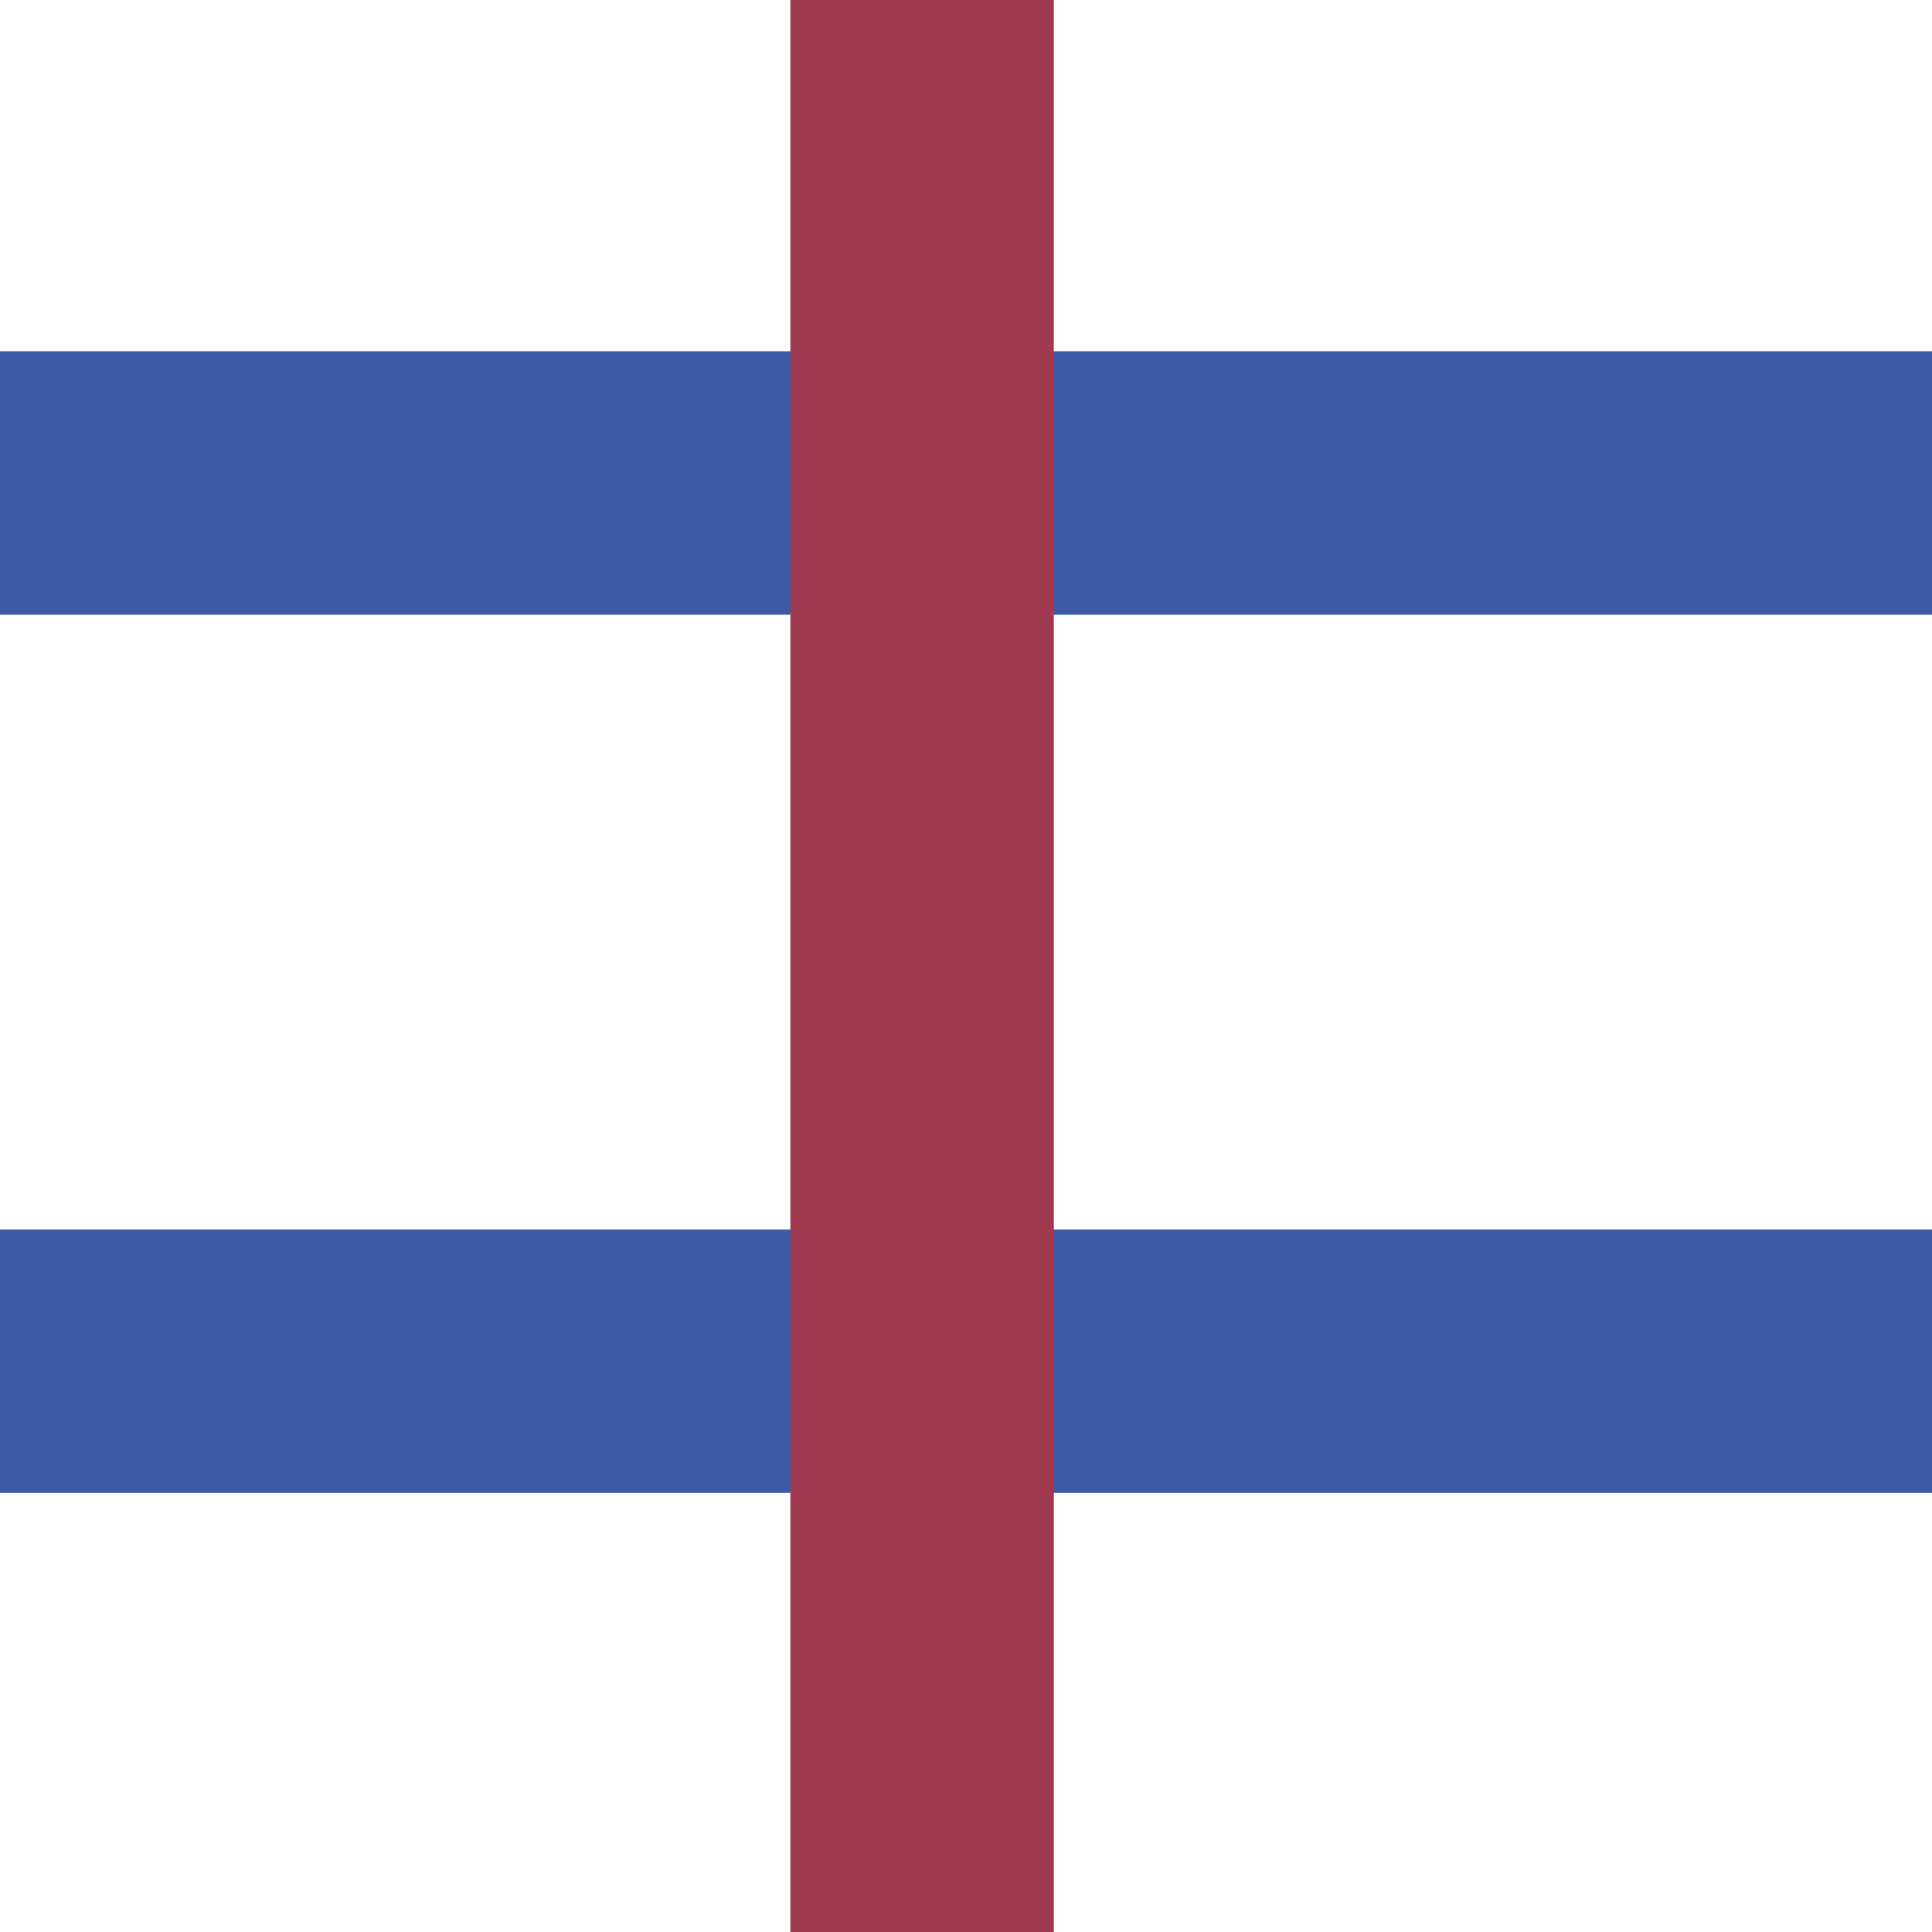
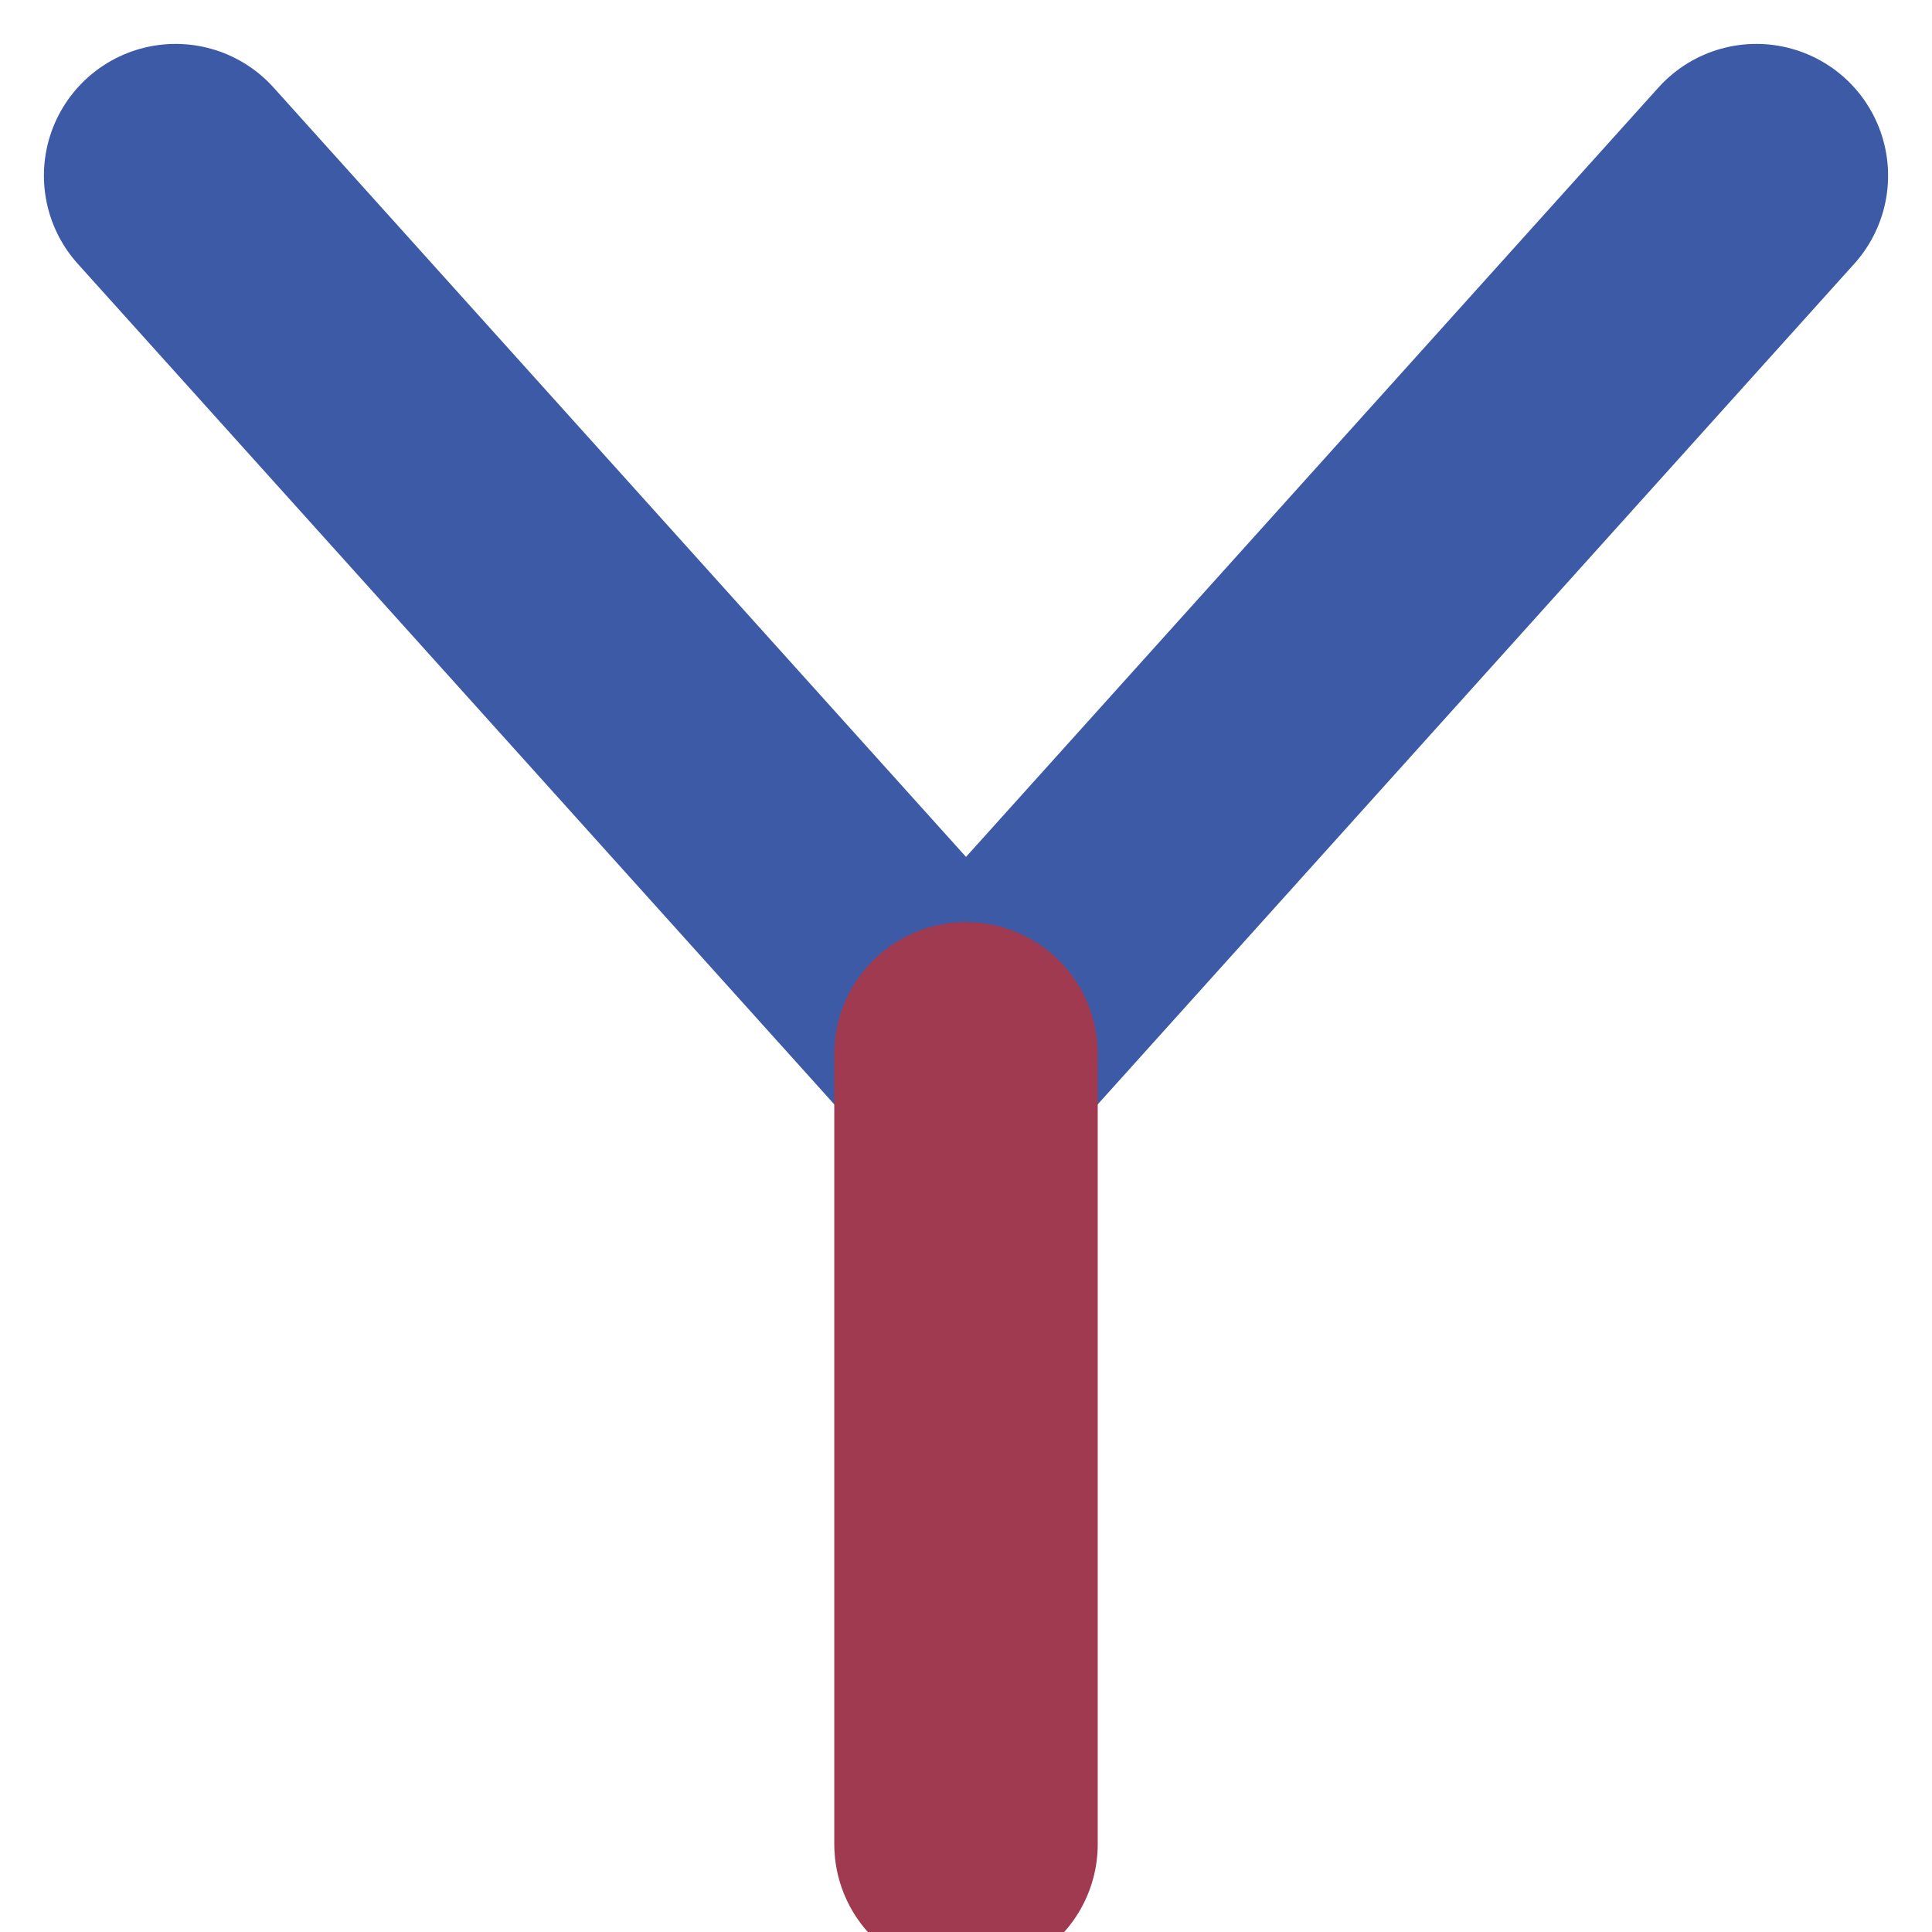
<svg xmlns="http://www.w3.org/2000/svg" viewBox="0 0 22 22">
-   <rect x="0" y="4" width="22" height="3" fill="#3D5AA6" />
-   <rect x="0" y="14" width="22" height="3" fill="#3D5AA6" />
-   <rect x="9" y="0" width="3" height="22" fill="#A03A50" />
+   <path d="M2 2 L11 12 L20 2" stroke="#3D5AA6" stroke-width="3" fill="none" stroke-linecap="round" stroke-linejoin="round" />
+   <path d="M11 12 L11 21" stroke="#A03A50" stroke-width="3" fill="none" stroke-linecap="round" />
</svg>
